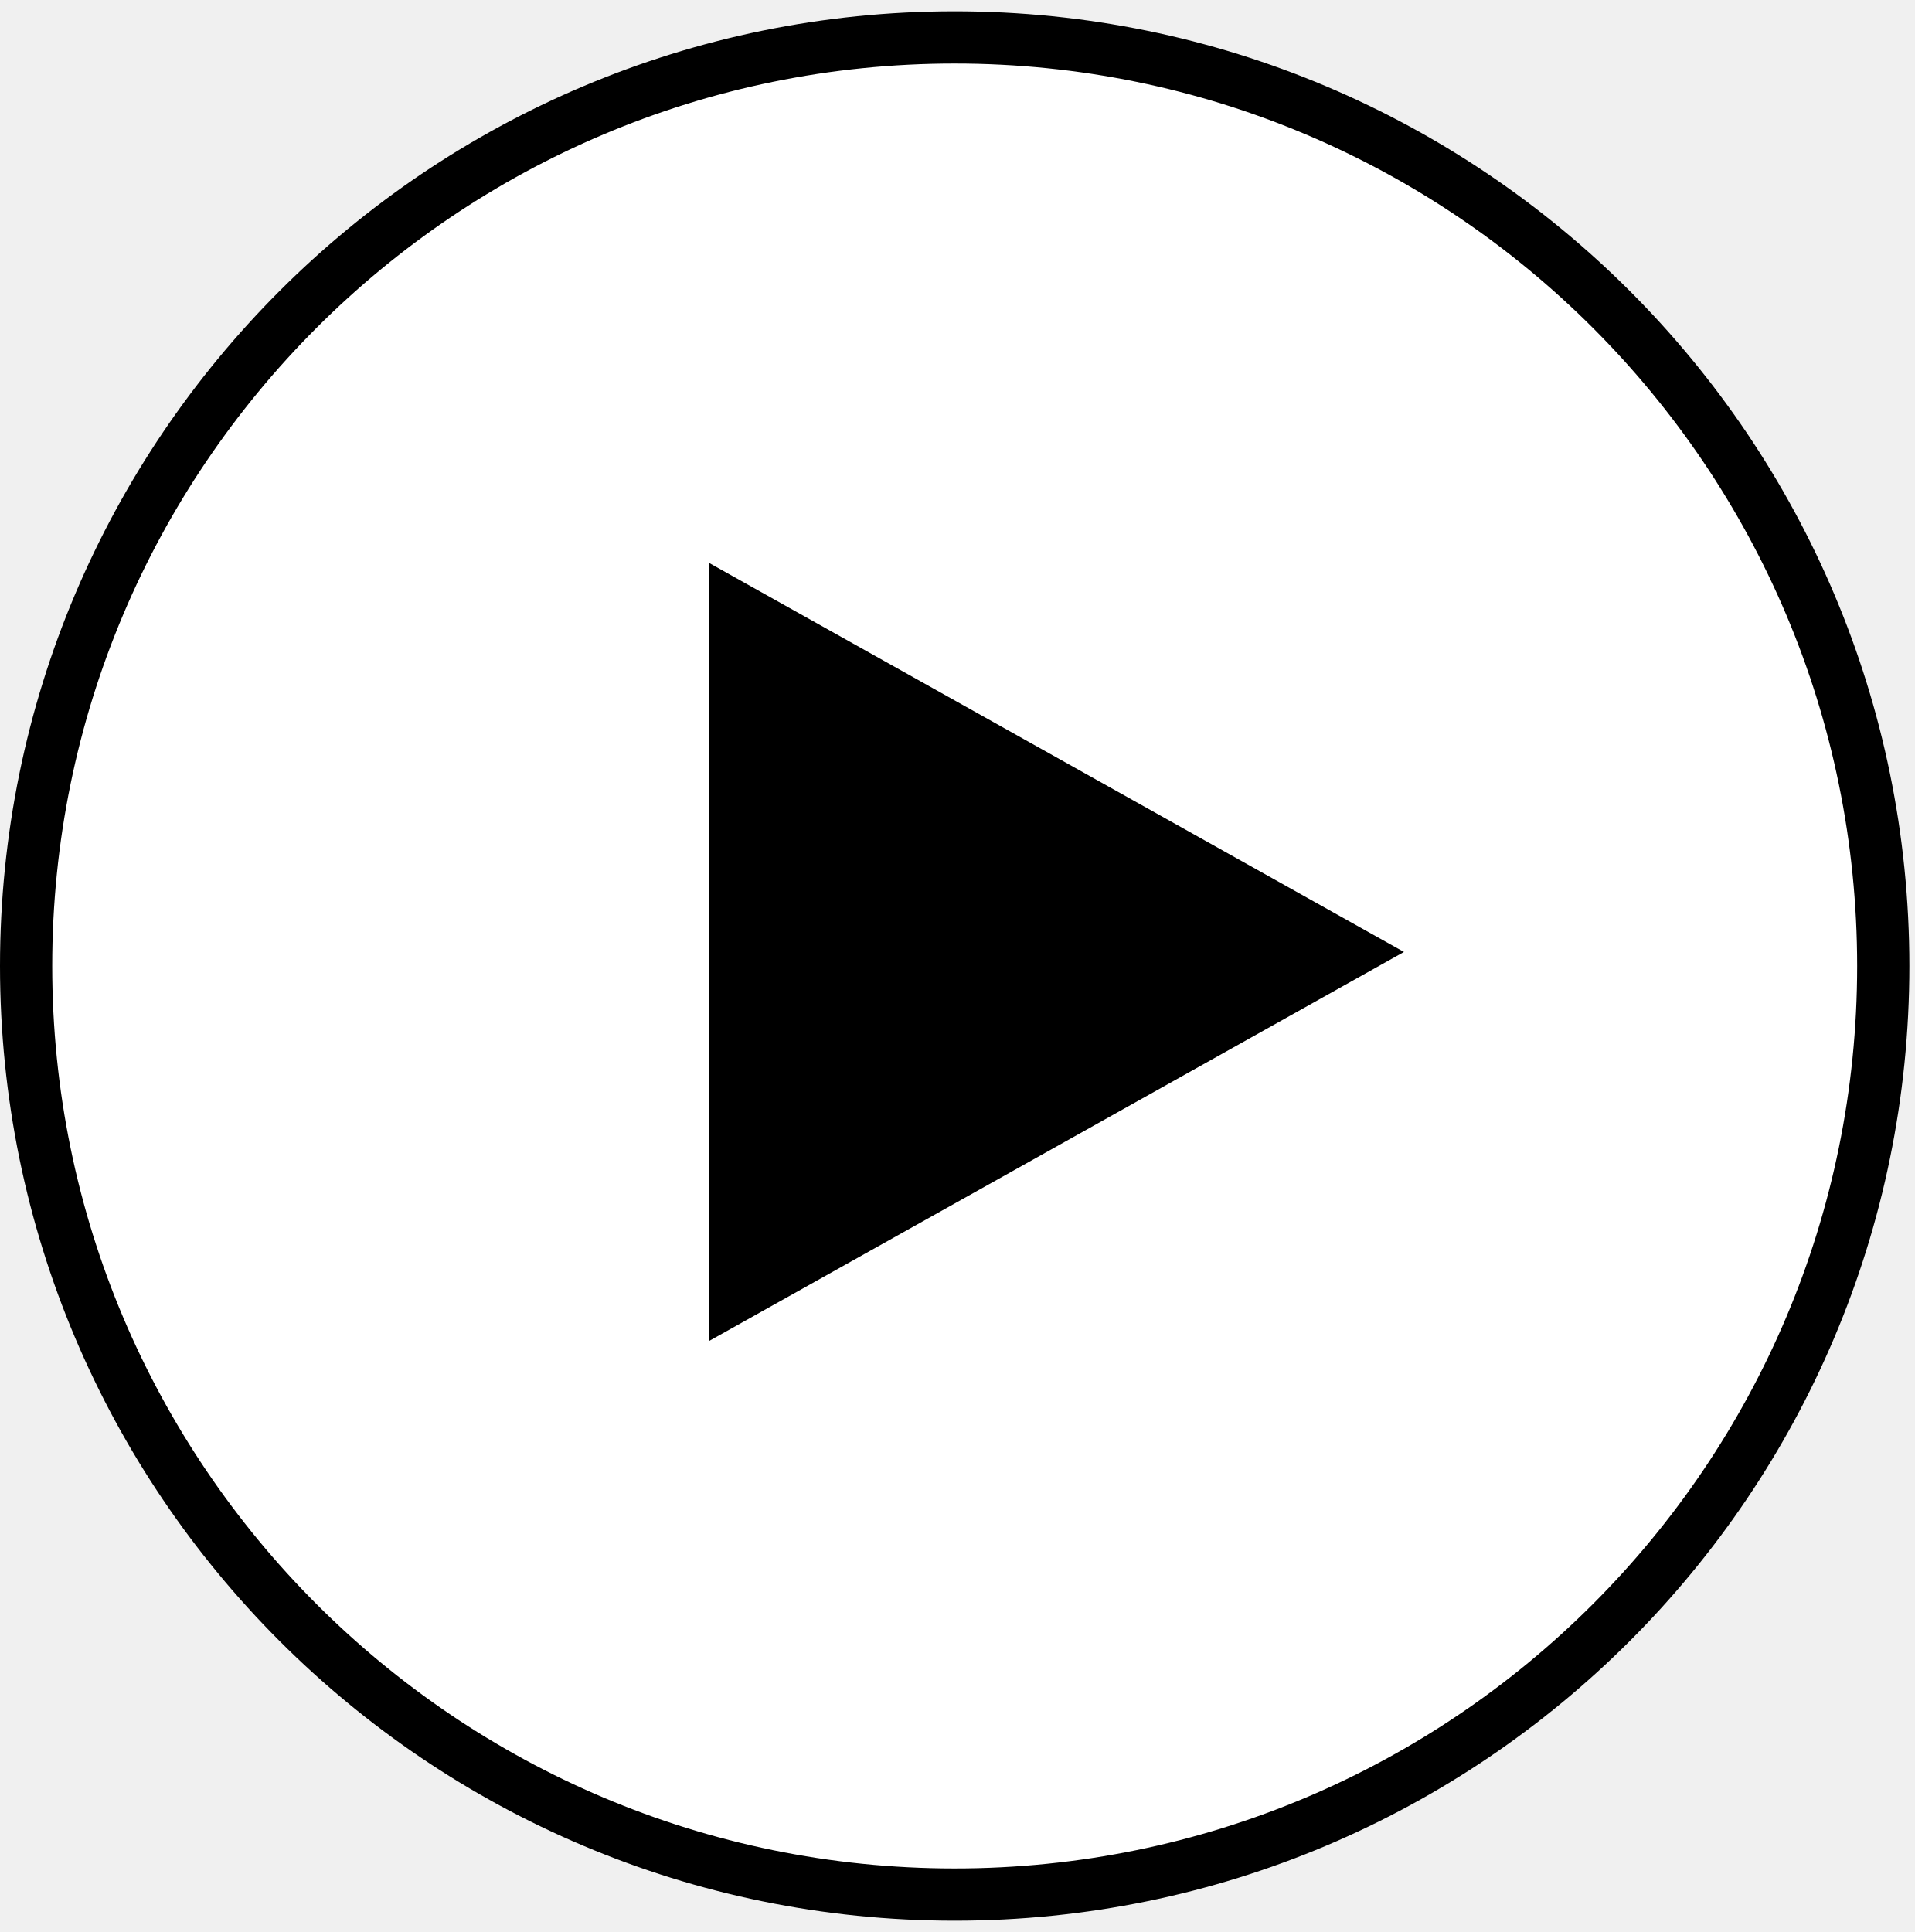
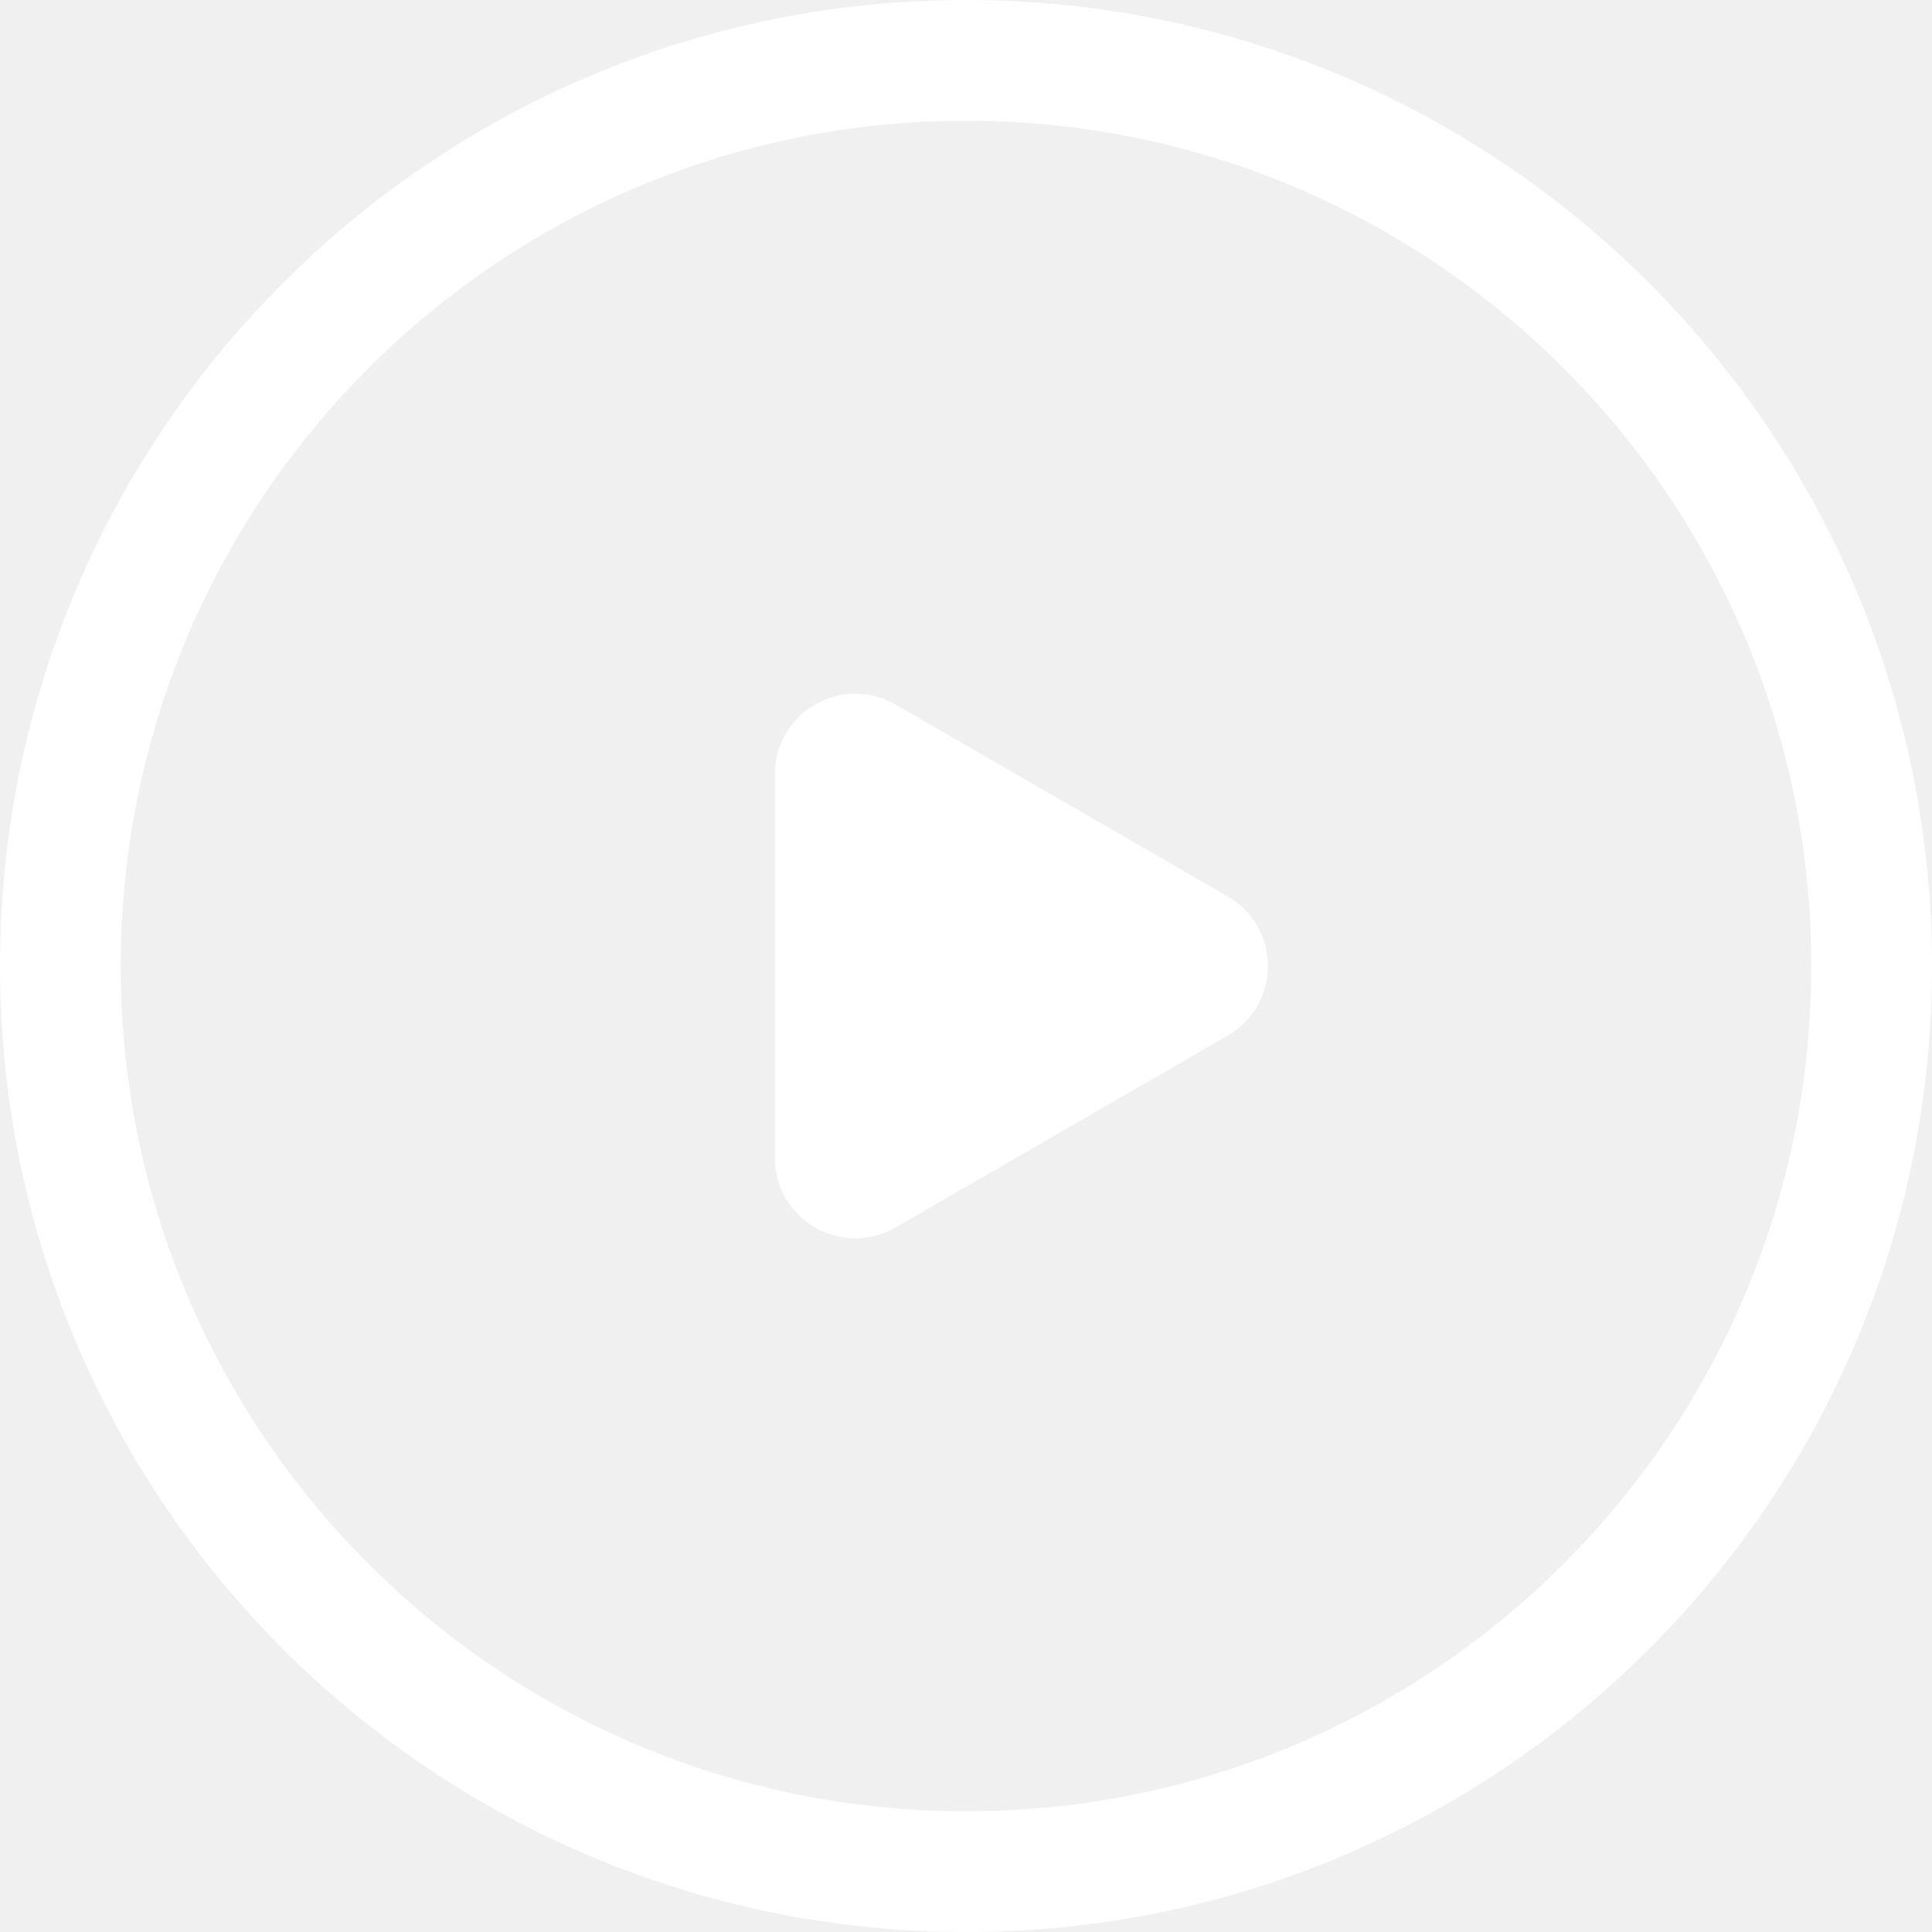
- <svg xmlns="http://www.w3.org/2000/svg" width="110" height="111" viewBox="0 0 110 111" fill="none">
-   <circle cx="54.85" cy="55.5" r="53.35" fill="white" stroke="black" stroke-width="3" />
-   <path d="M41.734 34.045L78.615 54.693L41.734 75.341L41.734 34.045Z" fill="black" stroke="black" stroke-width="2" />
+ <svg xmlns="http://www.w3.org/2000/svg" width="192" height="192" viewBox="0 0 192 192" fill="none">
+   <circle cx="96" cy="96" r="90" stroke="white" stroke-width="12" />
+   <path d="M122 89.072C127.333 92.151 127.333 99.849 122 102.928L89 121.981C83.667 125.06 77 121.211 77 115.053L77 76.948C77 70.789 83.667 66.94 89 70.019L122 89.072Z" fill="white" />
</svg>
